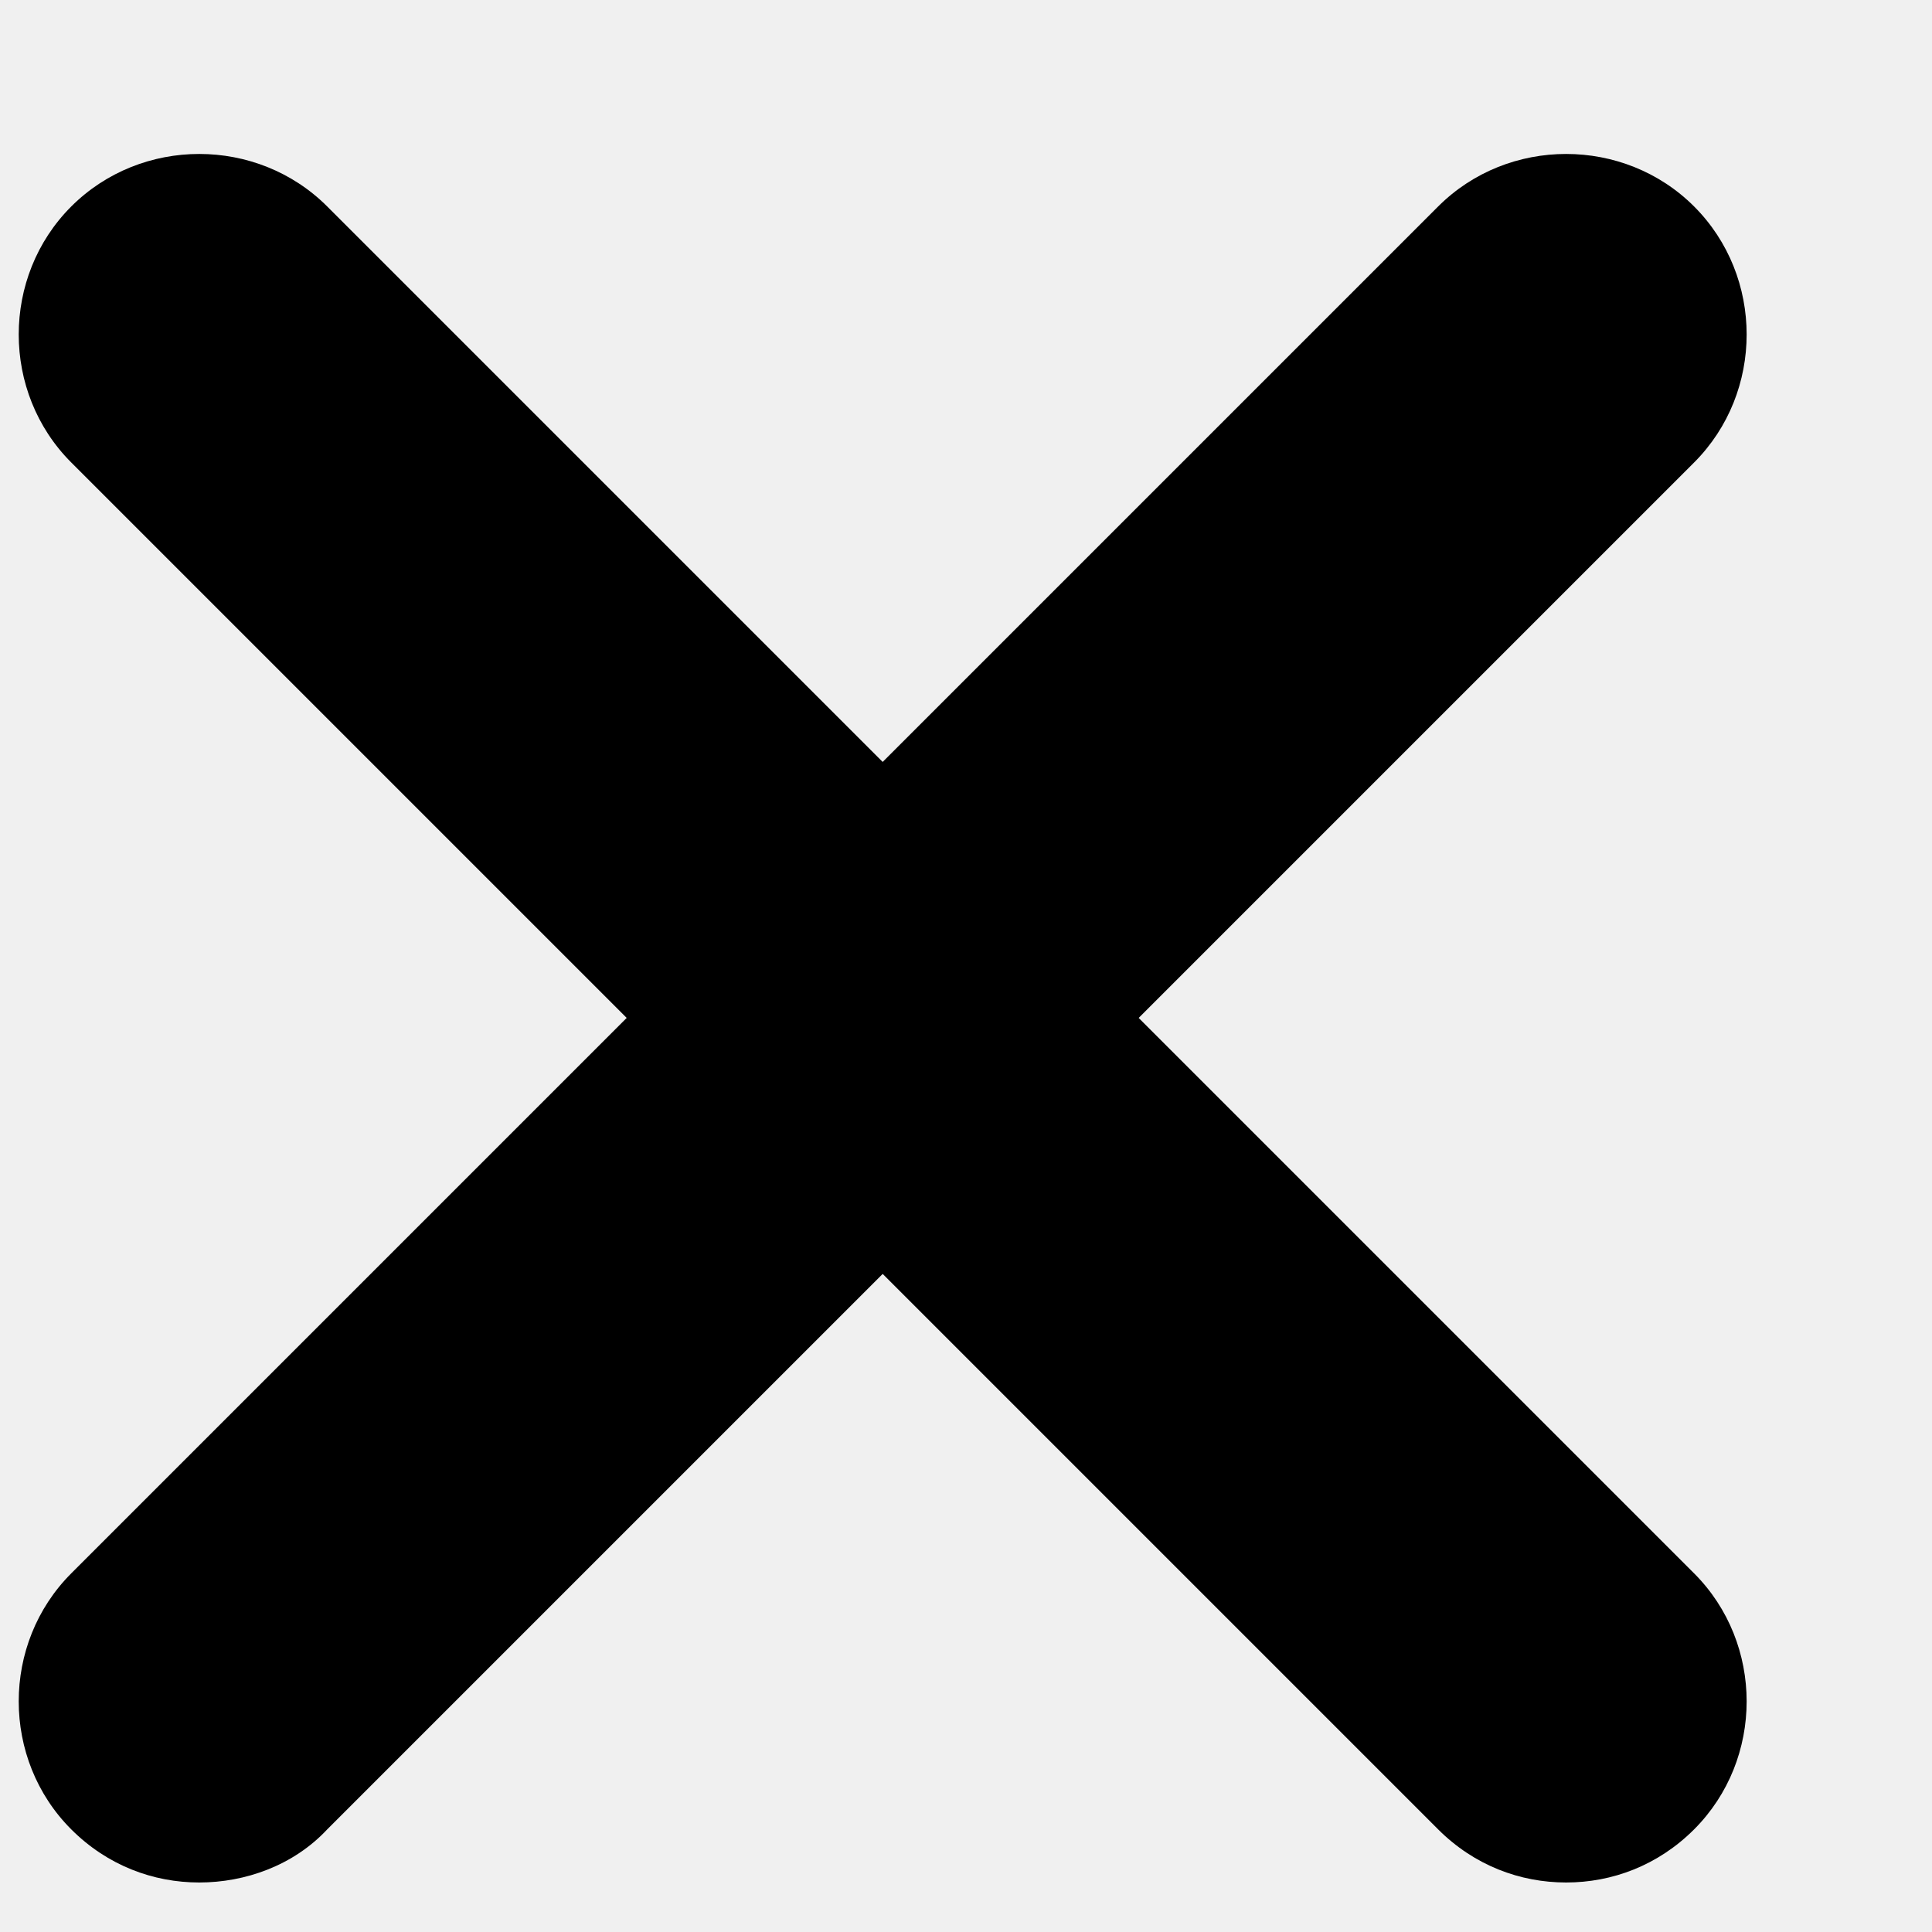
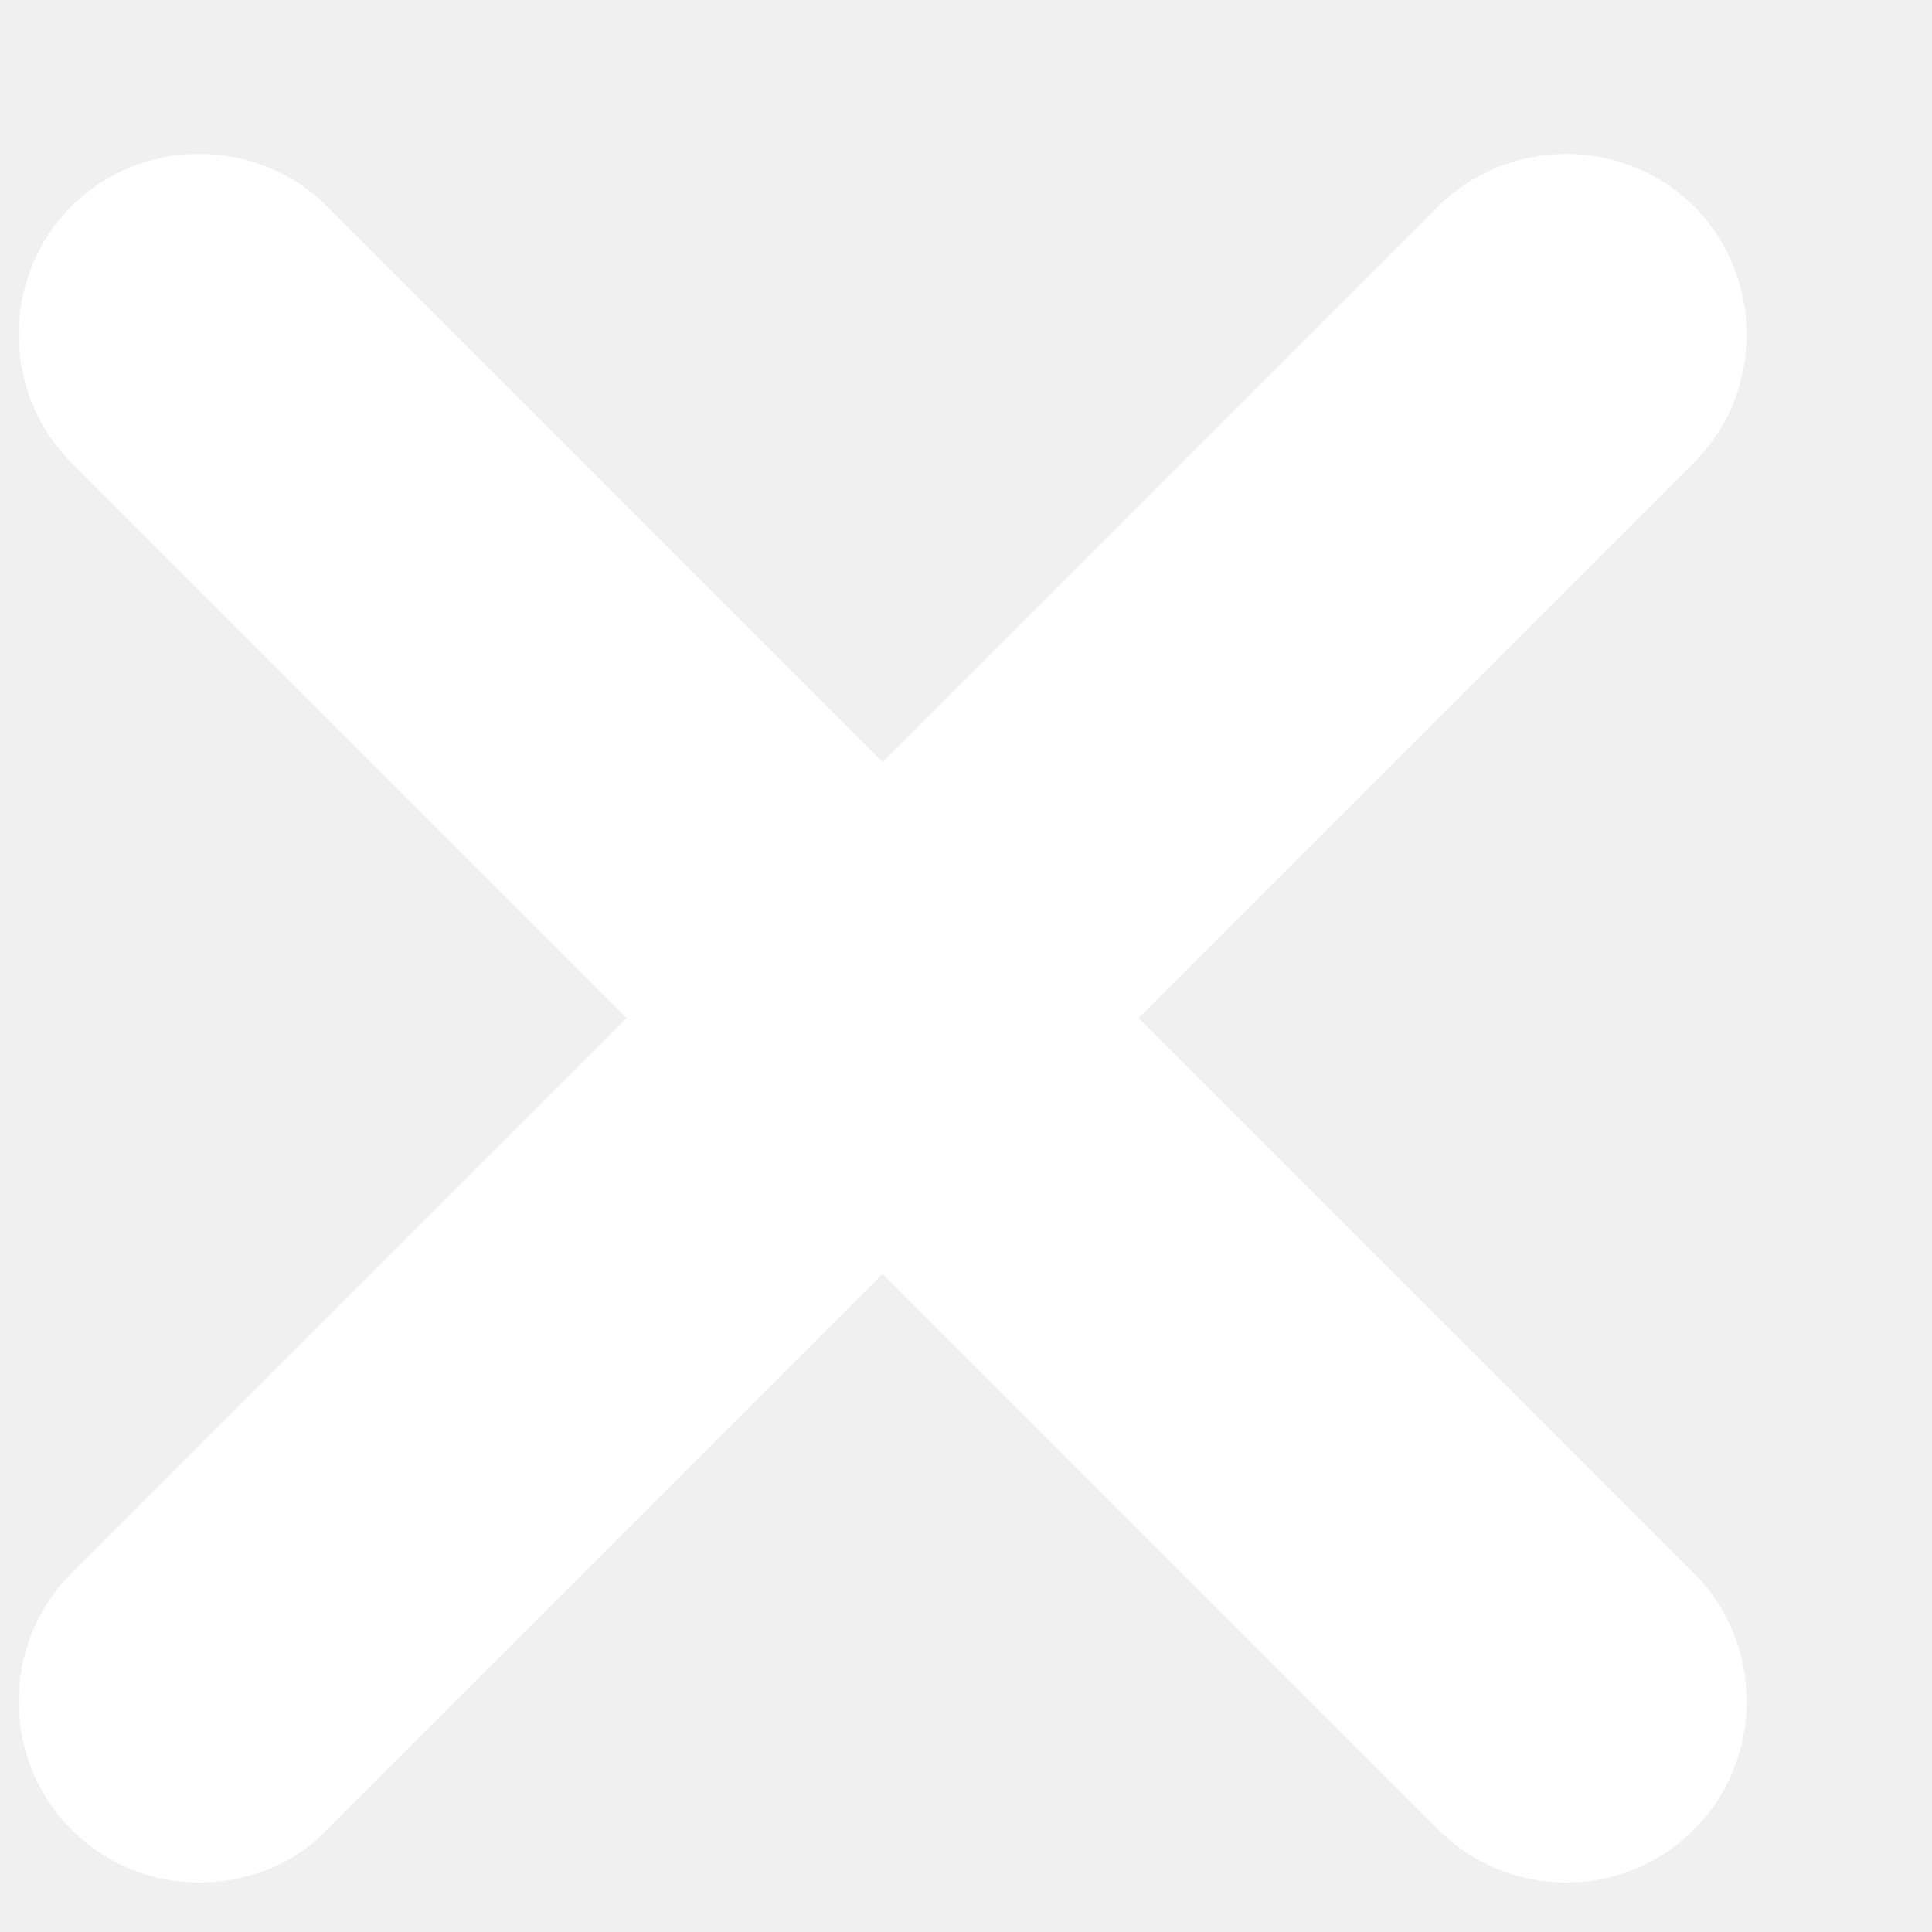
<svg xmlns="http://www.w3.org/2000/svg" width="8" height="8" viewBox="0 0 8 8" fill="none">
-   <path d="M0.825 7.795C0.635 7.795 0.445 7.725 0.295 7.575C0.005 7.285 0.005 6.805 0.295 6.515L5.955 0.855C6.245 0.565 6.725 0.565 7.015 0.855C7.305 1.145 7.305 1.625 7.015 1.915L1.355 7.575C1.215 7.725 1.015 7.795 0.825 7.795Z" fill="black" />
-   <path d="M6.485 7.795C6.295 7.795 6.105 7.725 5.955 7.575L0.295 1.915C0.005 1.625 0.005 1.145 0.295 0.855C0.585 0.565 1.065 0.565 1.355 0.855L7.015 6.515C7.305 6.805 7.305 7.285 7.015 7.575C6.865 7.725 6.675 7.795 6.485 7.795Z" fill="black" />
+   <path d="M0.825 7.795C0.635 7.795 0.445 7.725 0.295 7.575C0.005 7.285 0.005 6.805 0.295 6.515L5.955 0.855C6.245 0.565 6.725 0.565 7.015 0.855C7.305 1.145 7.305 1.625 7.015 1.915L1.355 7.575C1.215 7.725 1.015 7.795 0.825 7.795Z" fill="white" />
+   <path d="M6.485 7.795C6.295 7.795 6.105 7.725 5.955 7.575L0.295 1.915C0.005 1.625 0.005 1.145 0.295 0.855C0.585 0.565 1.065 0.565 1.355 0.855L7.015 6.515C7.305 6.805 7.305 7.285 7.015 7.575C6.865 7.725 6.675 7.795 6.485 7.795Z" fill="white" />
</svg>
